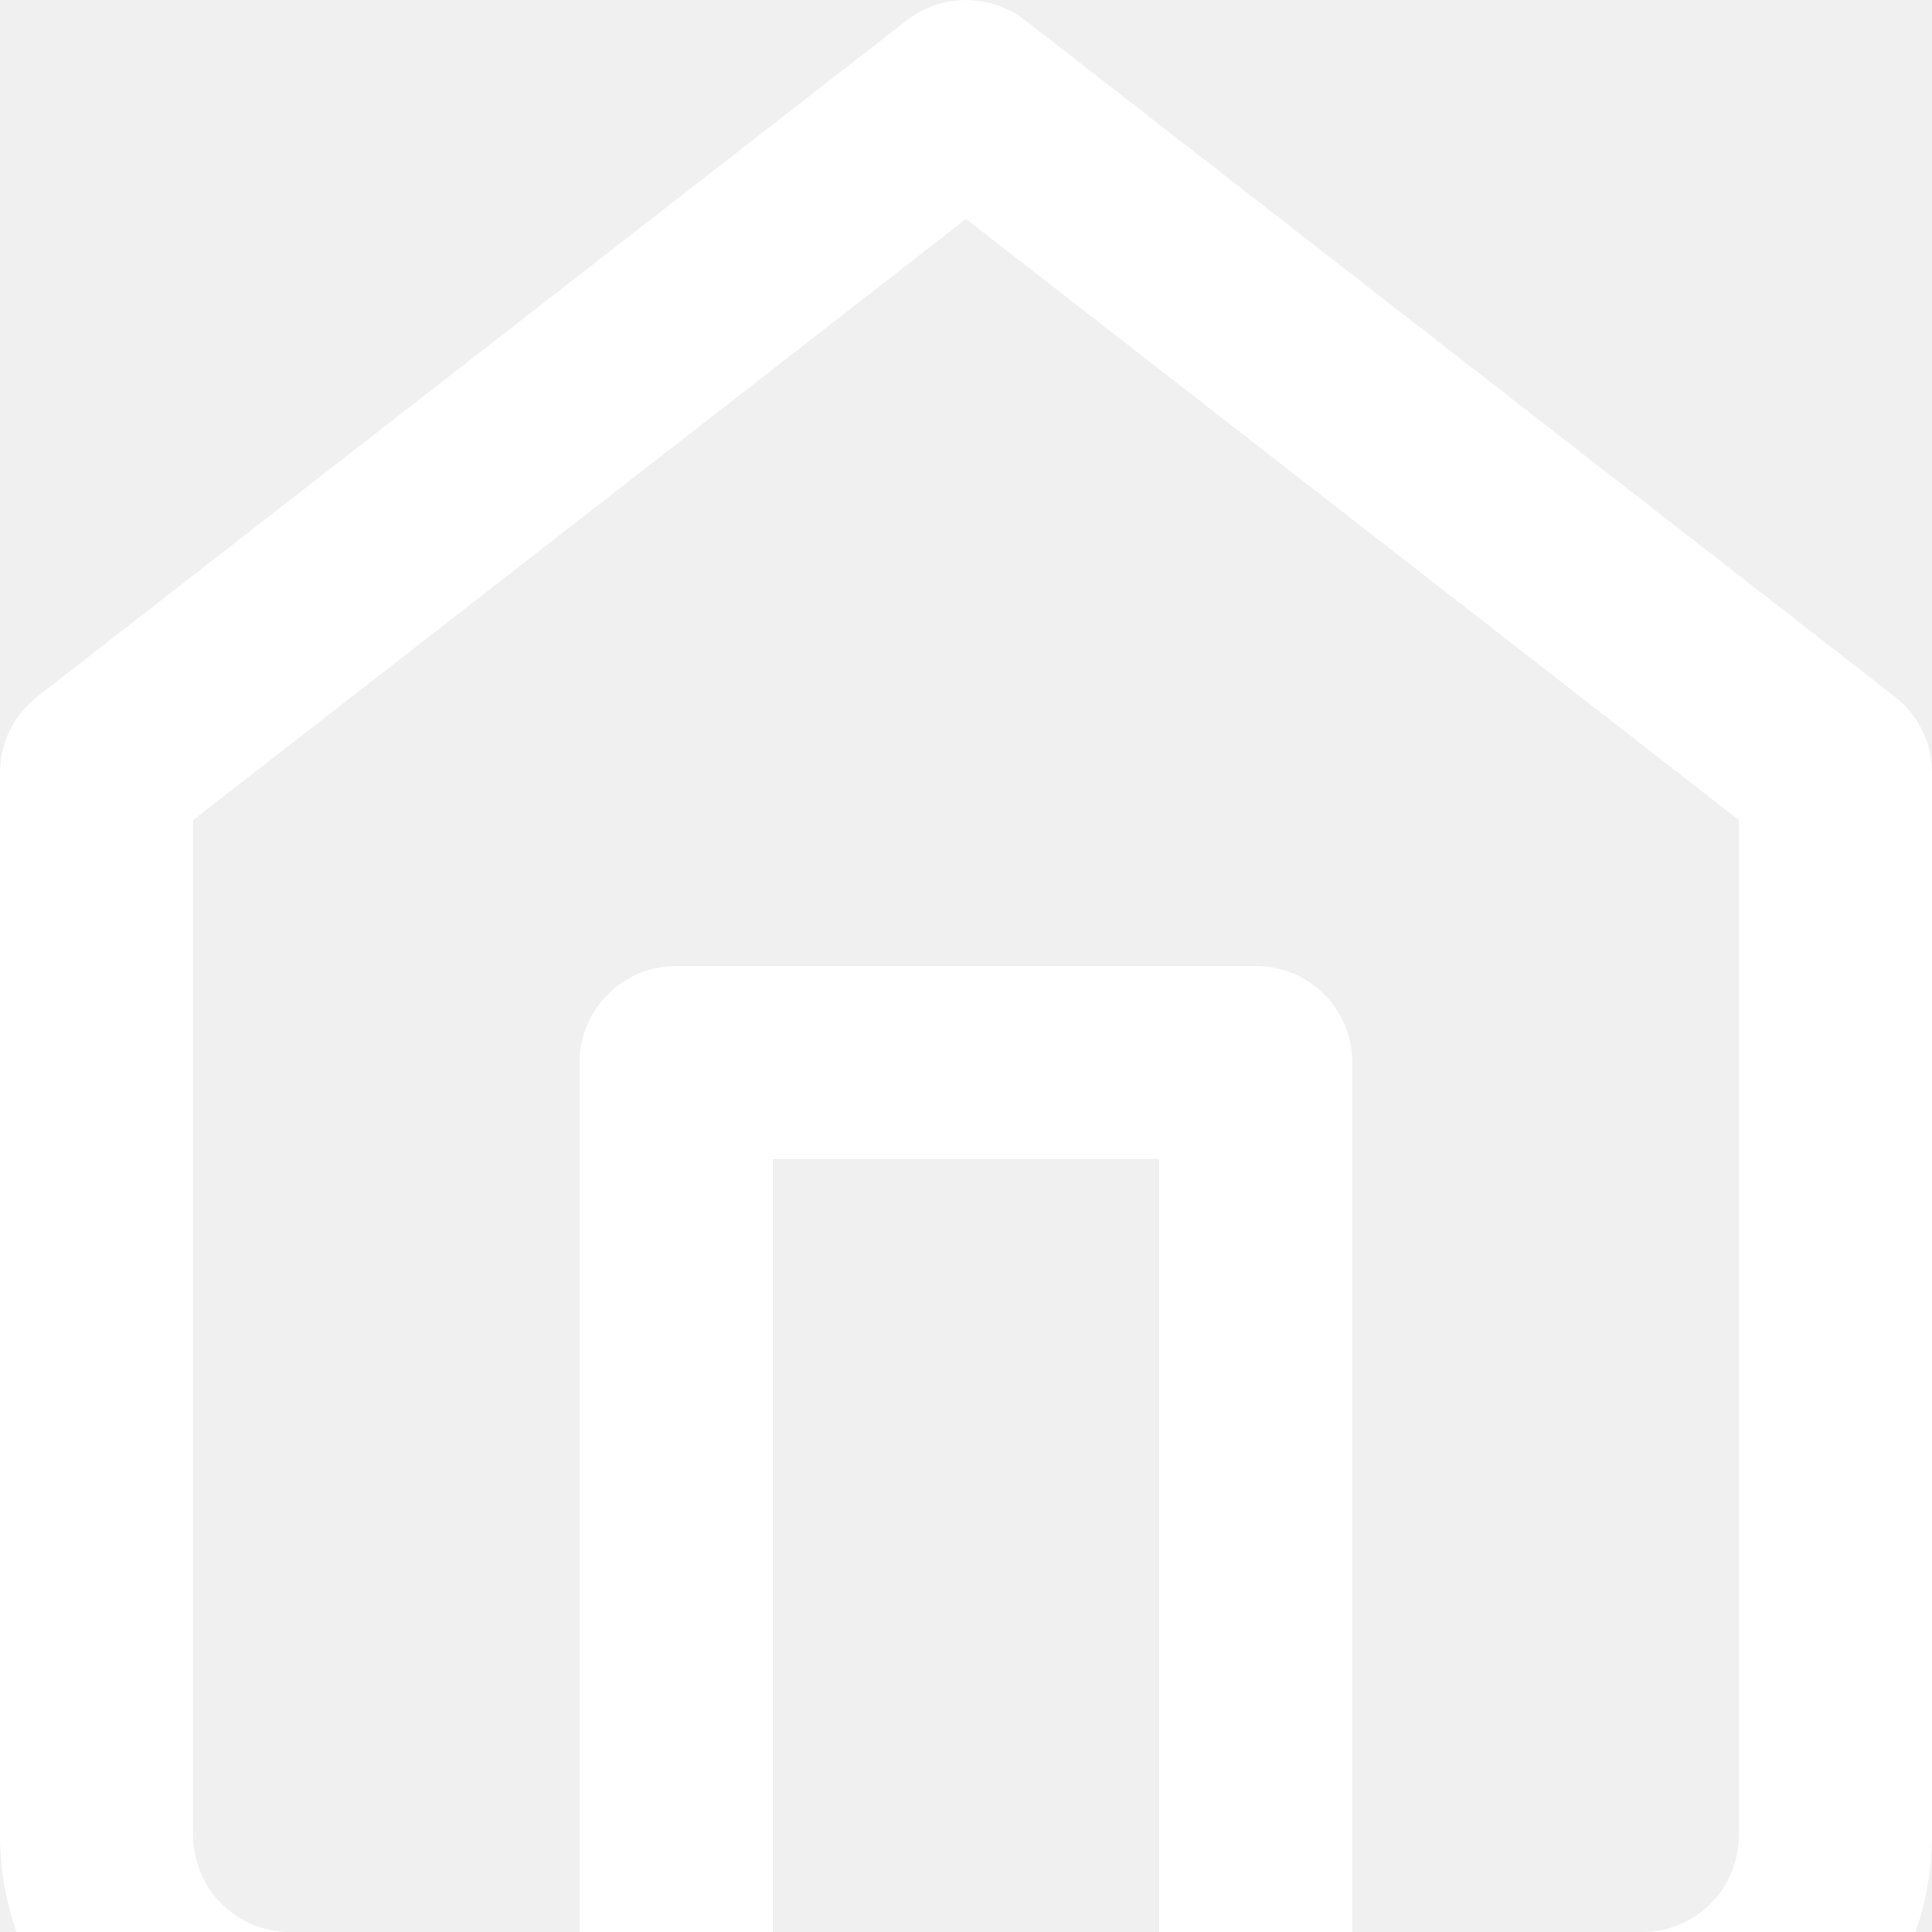
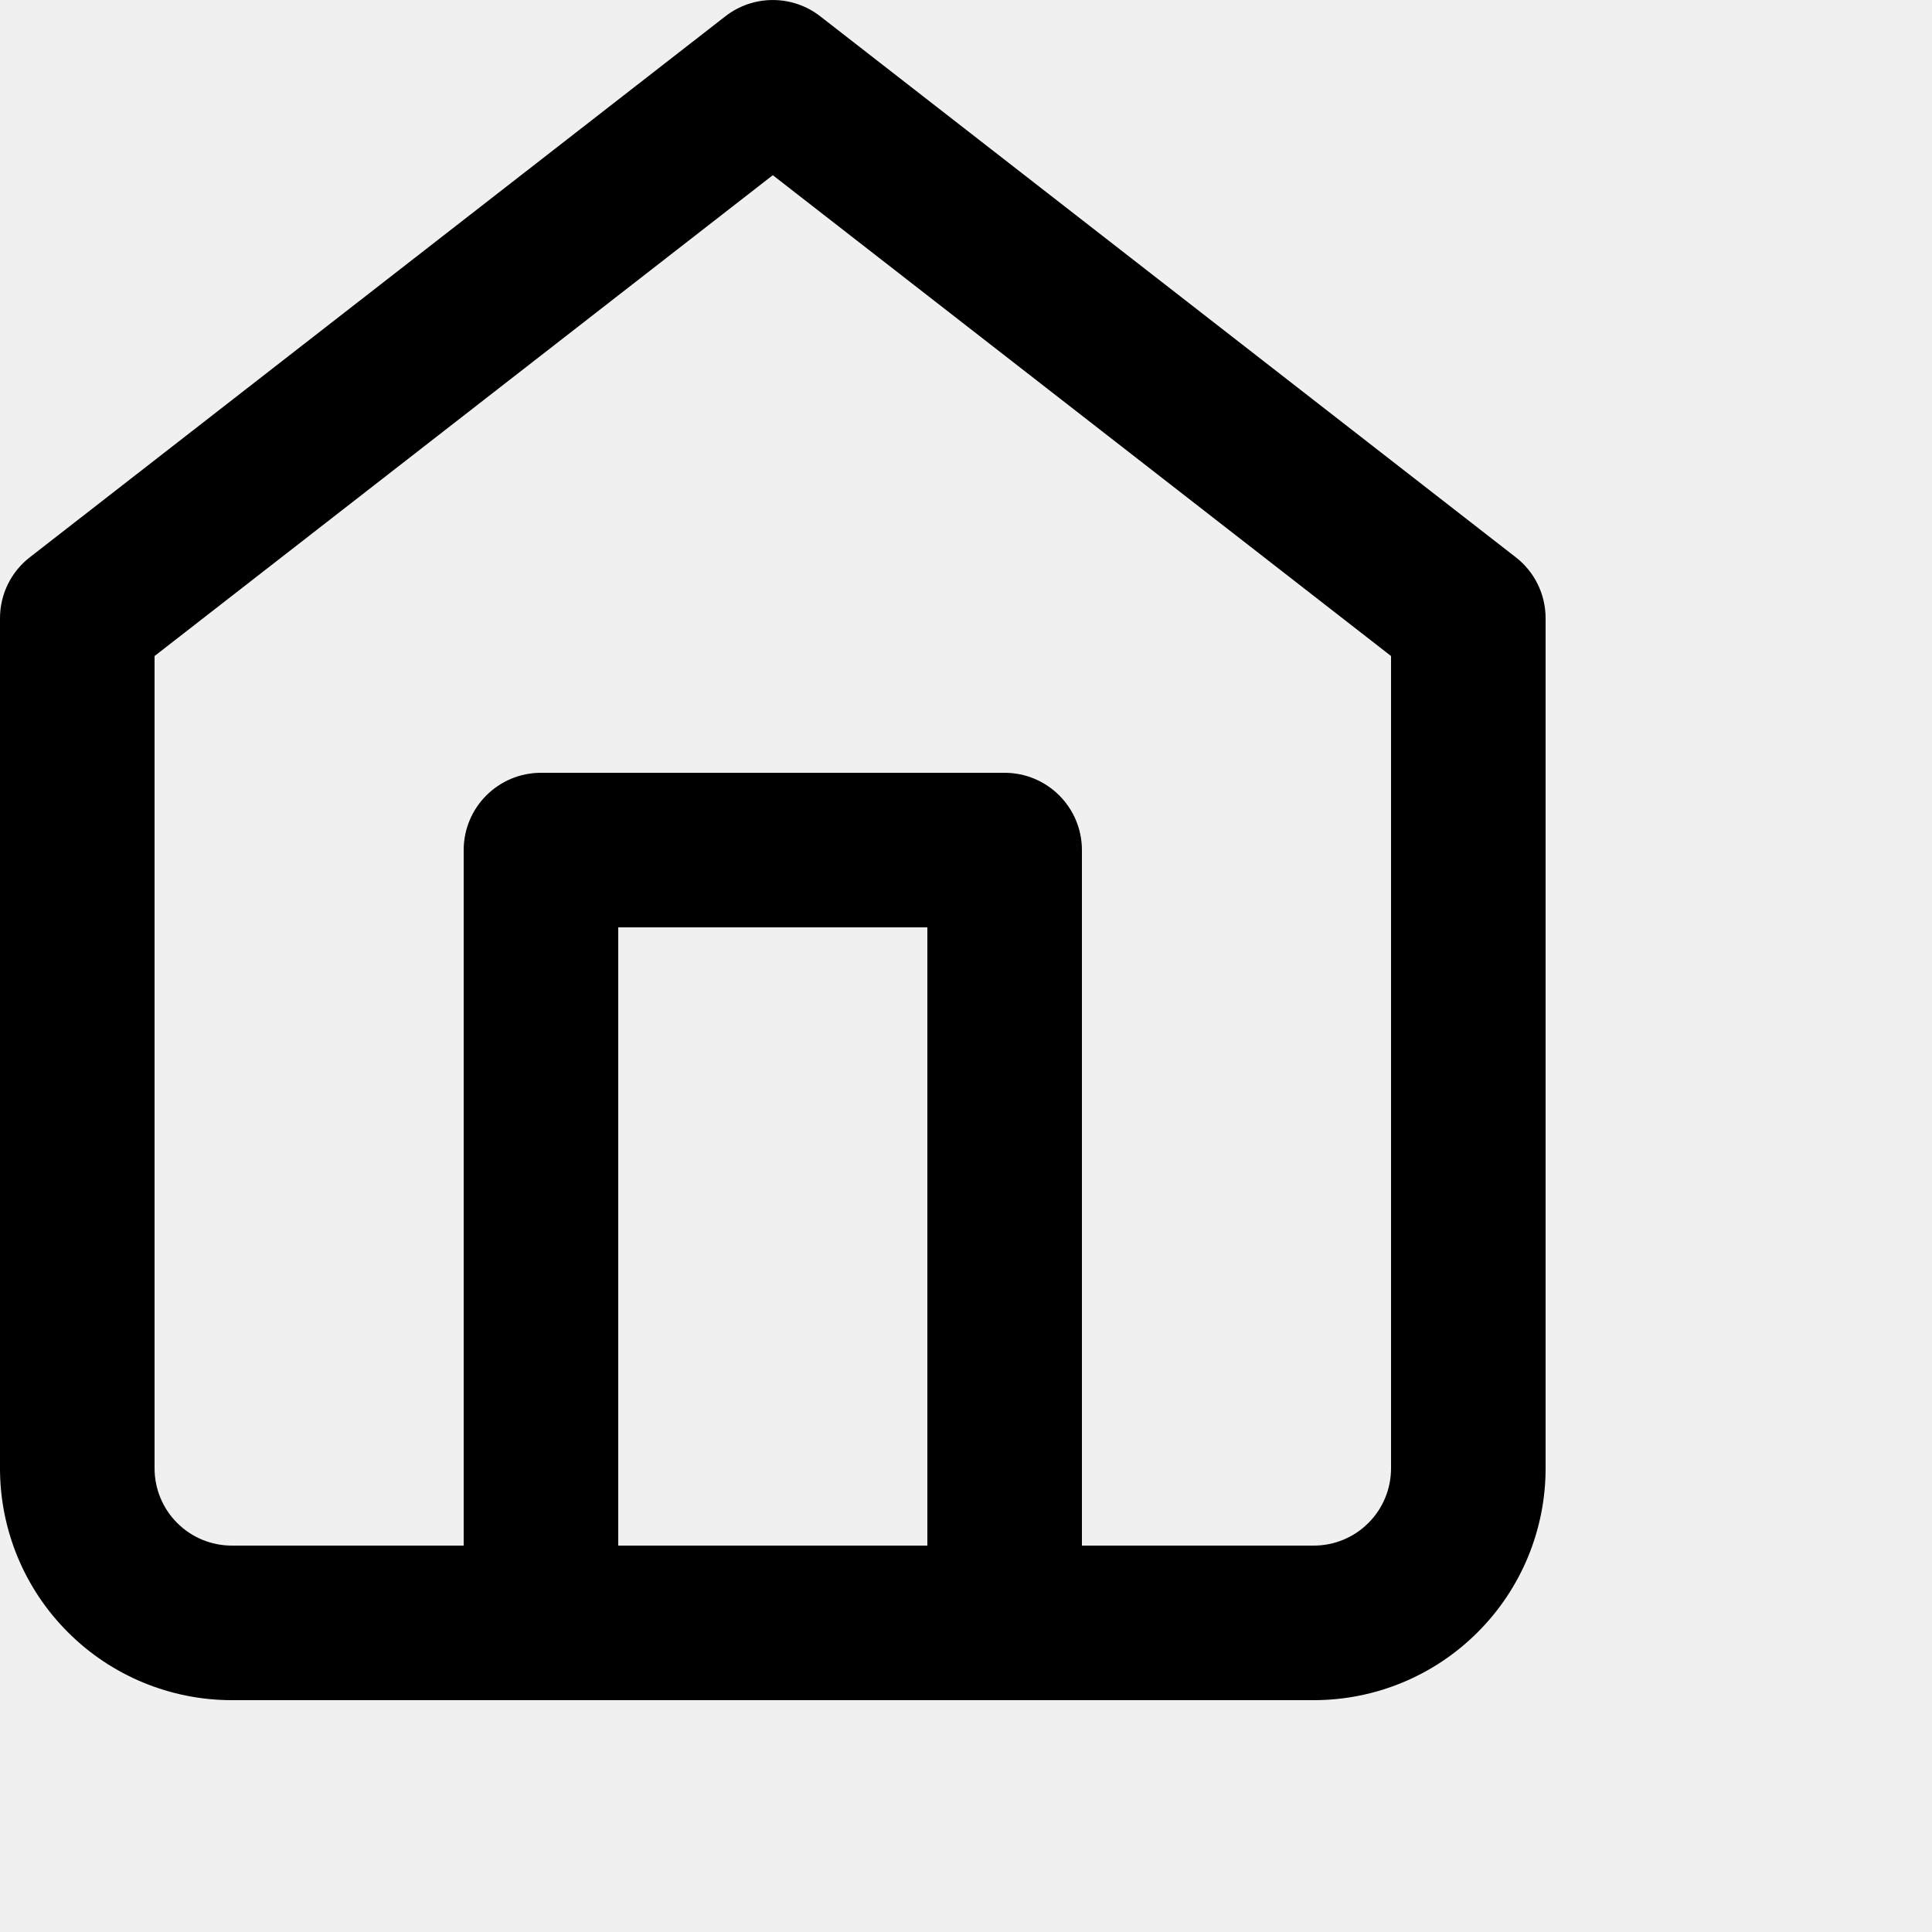
- <svg xmlns="http://www.w3.org/2000/svg" width="20" height="20" viewBox="0 0 20 20" fill="none">
-   <path fill-rule="evenodd" clip-rule="evenodd" d="M10.614 0.211C10.253 -0.07 9.747 -0.07 9.386 0.211L0.386 7.211C0.142 7.4 0 7.691 0 8V19C0 19.796 0.316 20.559 0.879 21.121C1.441 21.684 2.204 22 3 22H17C17.796 22 18.559 21.684 19.121 21.121C19.684 20.559 20 19.796 20 19V8C20 7.691 19.858 7.4 19.614 7.211L10.614 0.211ZM14 20H17C17.265 20 17.52 19.895 17.707 19.707C17.895 19.52 18 19.265 18 19V8.489L10 2.267L2 8.489V19C2 19.265 2.105 19.52 2.293 19.707C2.48 19.895 2.735 20 3 20H6V11C6 10.448 6.448 10 7 10H13C13.552 10 14 10.448 14 11V20ZM8 20V12H12V20H8Z" fill="white" />
+ <svg xmlns="http://www.w3.org/2000/svg" width="25" height="25" viewBox="0 0 25 25" fill="#000">
+   <path fill-rule="evenodd" clip-rule="evenodd" d="M10.614 0.211C10.253 -0.07 9.747 -0.07 9.386 0.211L0.386 7.211C0.142 7.4 0 7.691 0 8V19C0 19.796 0.316 20.559 0.879 21.121C1.441 21.684 2.204 22 3 22H17C17.796 22 18.559 21.684 19.121 21.121C19.684 20.559 20 19.796 20 19V8C20 7.691 19.858 7.4 19.614 7.211L10.614 0.211ZM14 20H17C17.265 20 17.52 19.895 17.707 19.707C17.895 19.52 18 19.265 18 19V8.489L10 2.267L2 8.489V19C2 19.265 2.105 19.52 2.293 19.707C2.48 19.895 2.735 20 3 20H6V11C6 10.448 6.448 10 7 10H13C13.552 10 14 10.448 14 11V20ZM8 20V12H12V20H8Z" fill="#000" />
</svg>
